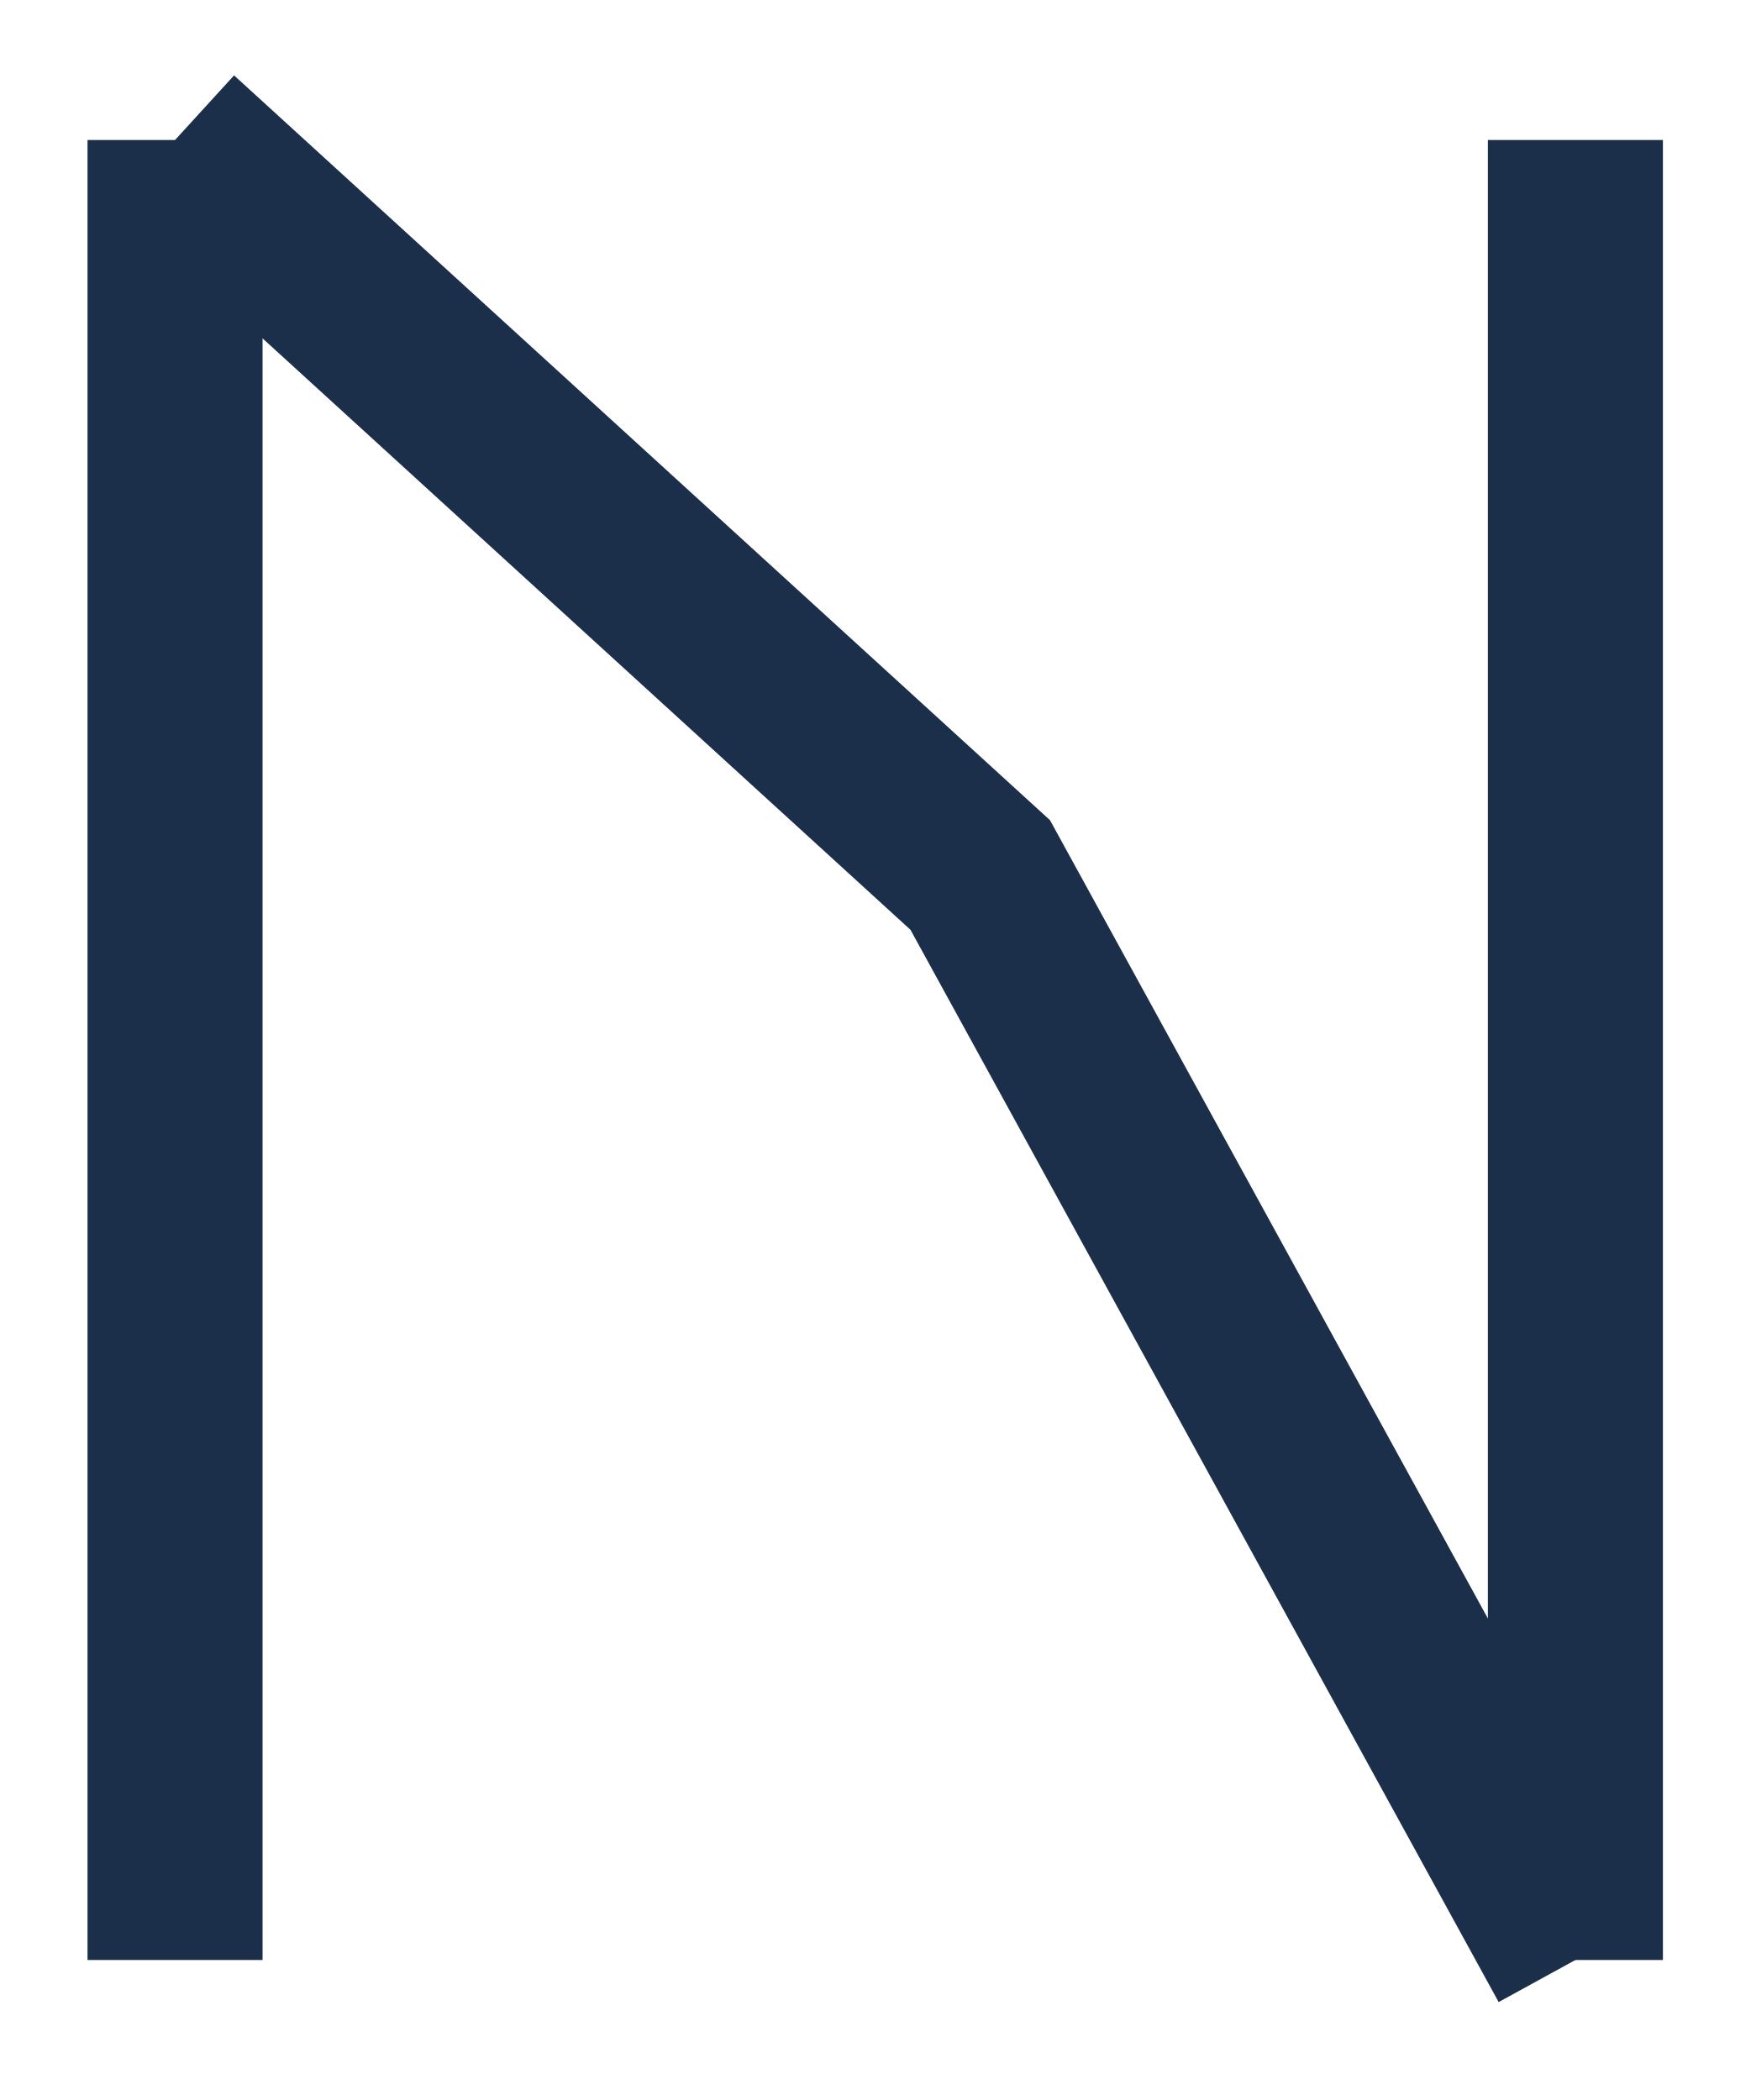
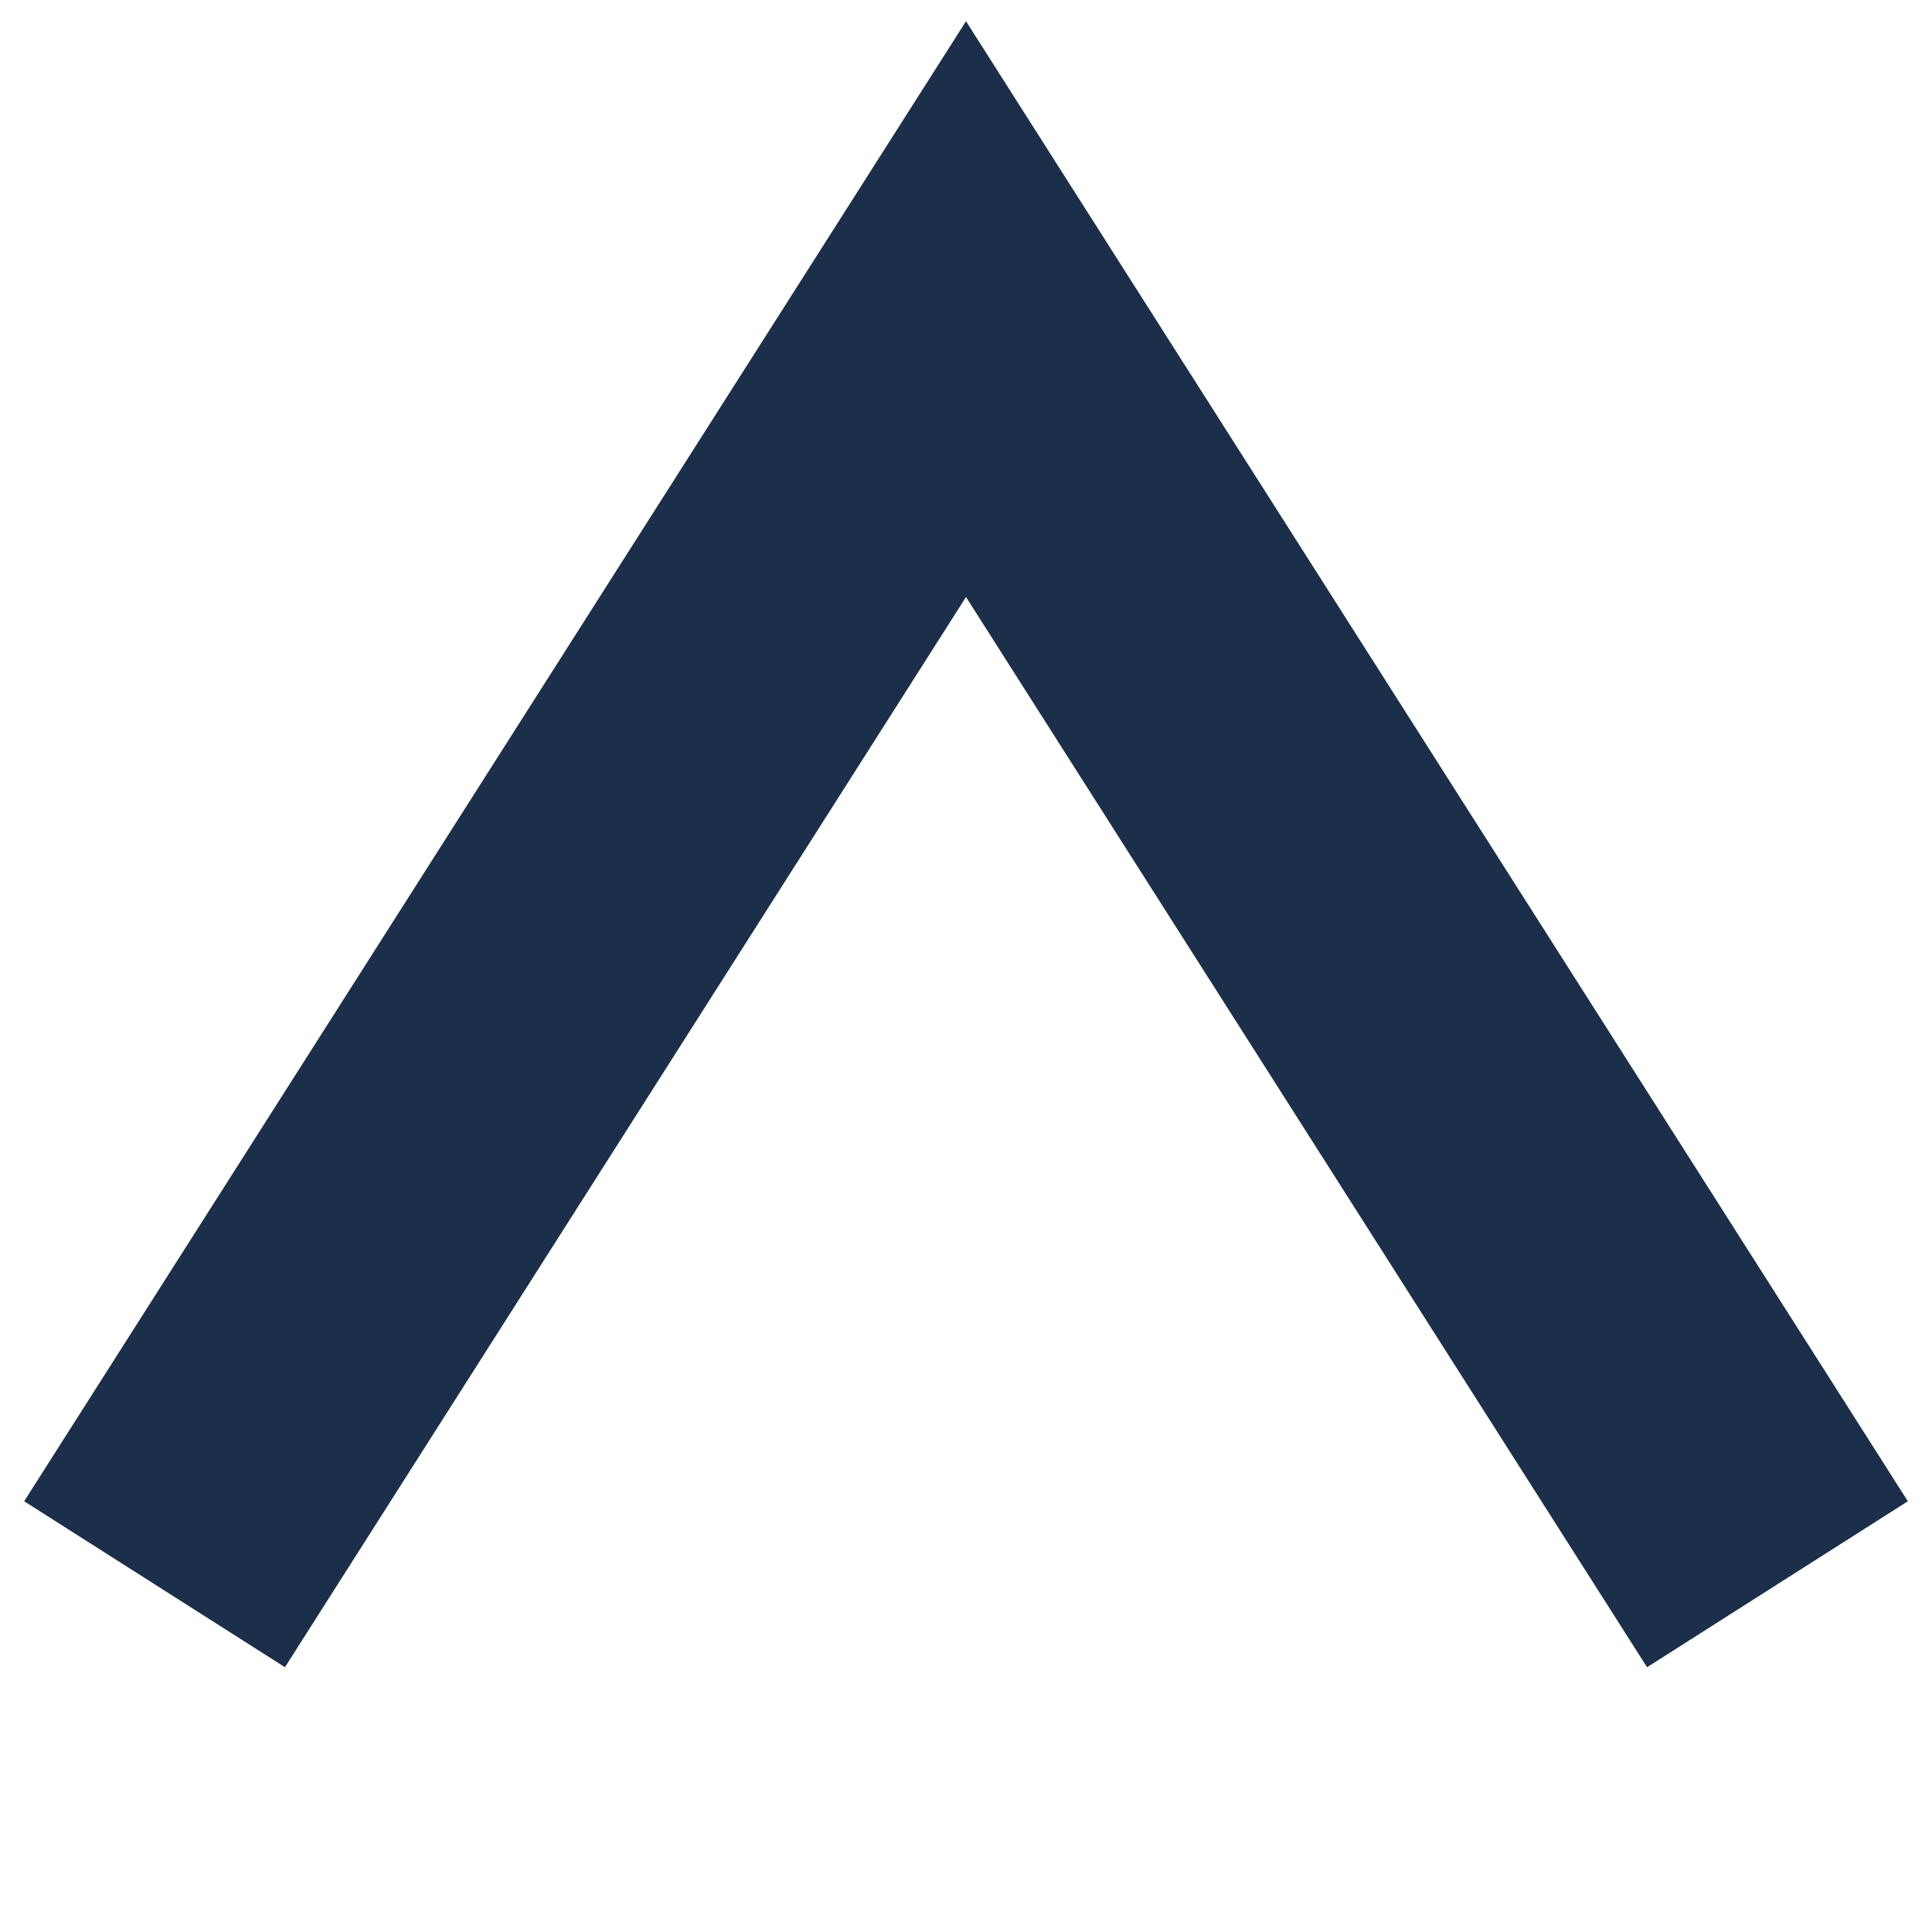
- <svg xmlns="http://www.w3.org/2000/svg" viewBox="0 0 50 60" fill="none">
-   <polyline points="5,4 5,56" stroke="#1B2F4A" stroke-width="5" stroke-linecap="butt" stroke-linejoin="miter" />
-   <polyline points="45,4 45,56" stroke="#1B2F4A" stroke-width="5" stroke-linecap="butt" stroke-linejoin="miter" />
-   <polyline points="5,4 28,25 45,56" stroke="#1B2F4A" stroke-width="5" stroke-linecap="butt" stroke-linejoin="miter" />
+ <svg xmlns="http://www.w3.org/2000/svg" viewBox="0 0 100 100" fill="none">
+   <polyline points="8,82 50,16 92,82" stroke="#1B2F4A" stroke-width="16" stroke-linecap="butt" stroke-linejoin="miter" />
</svg>
